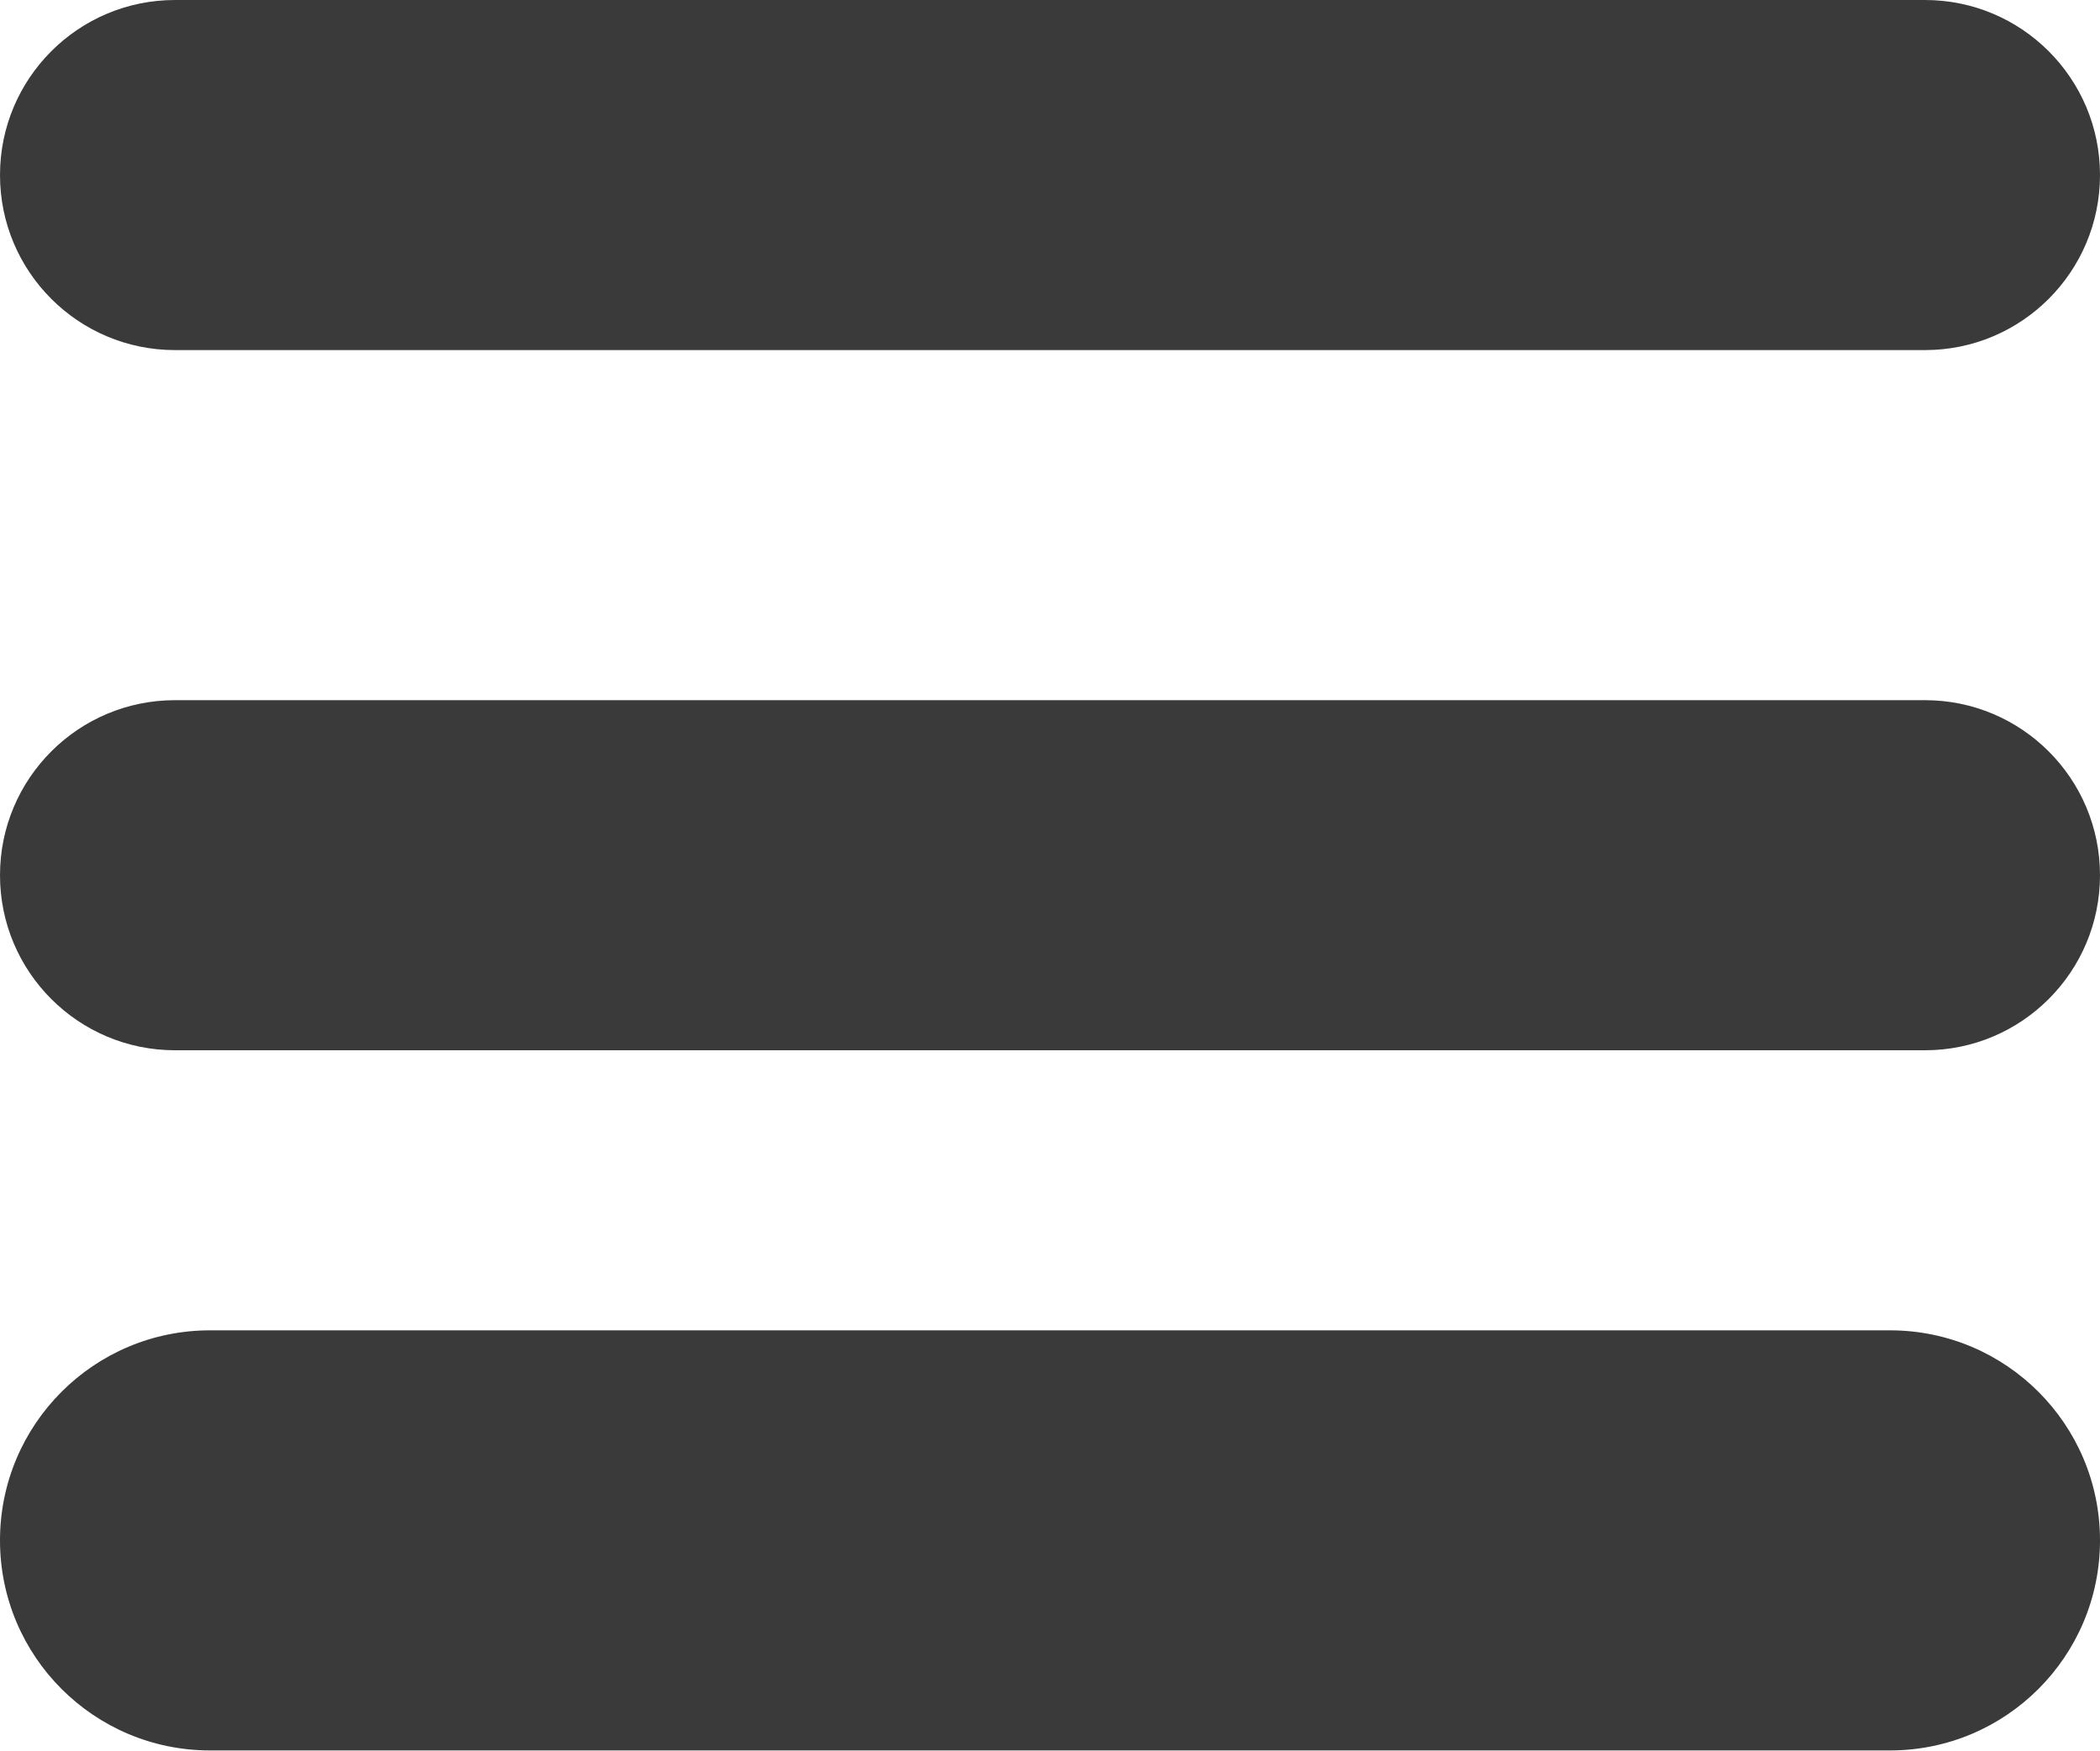
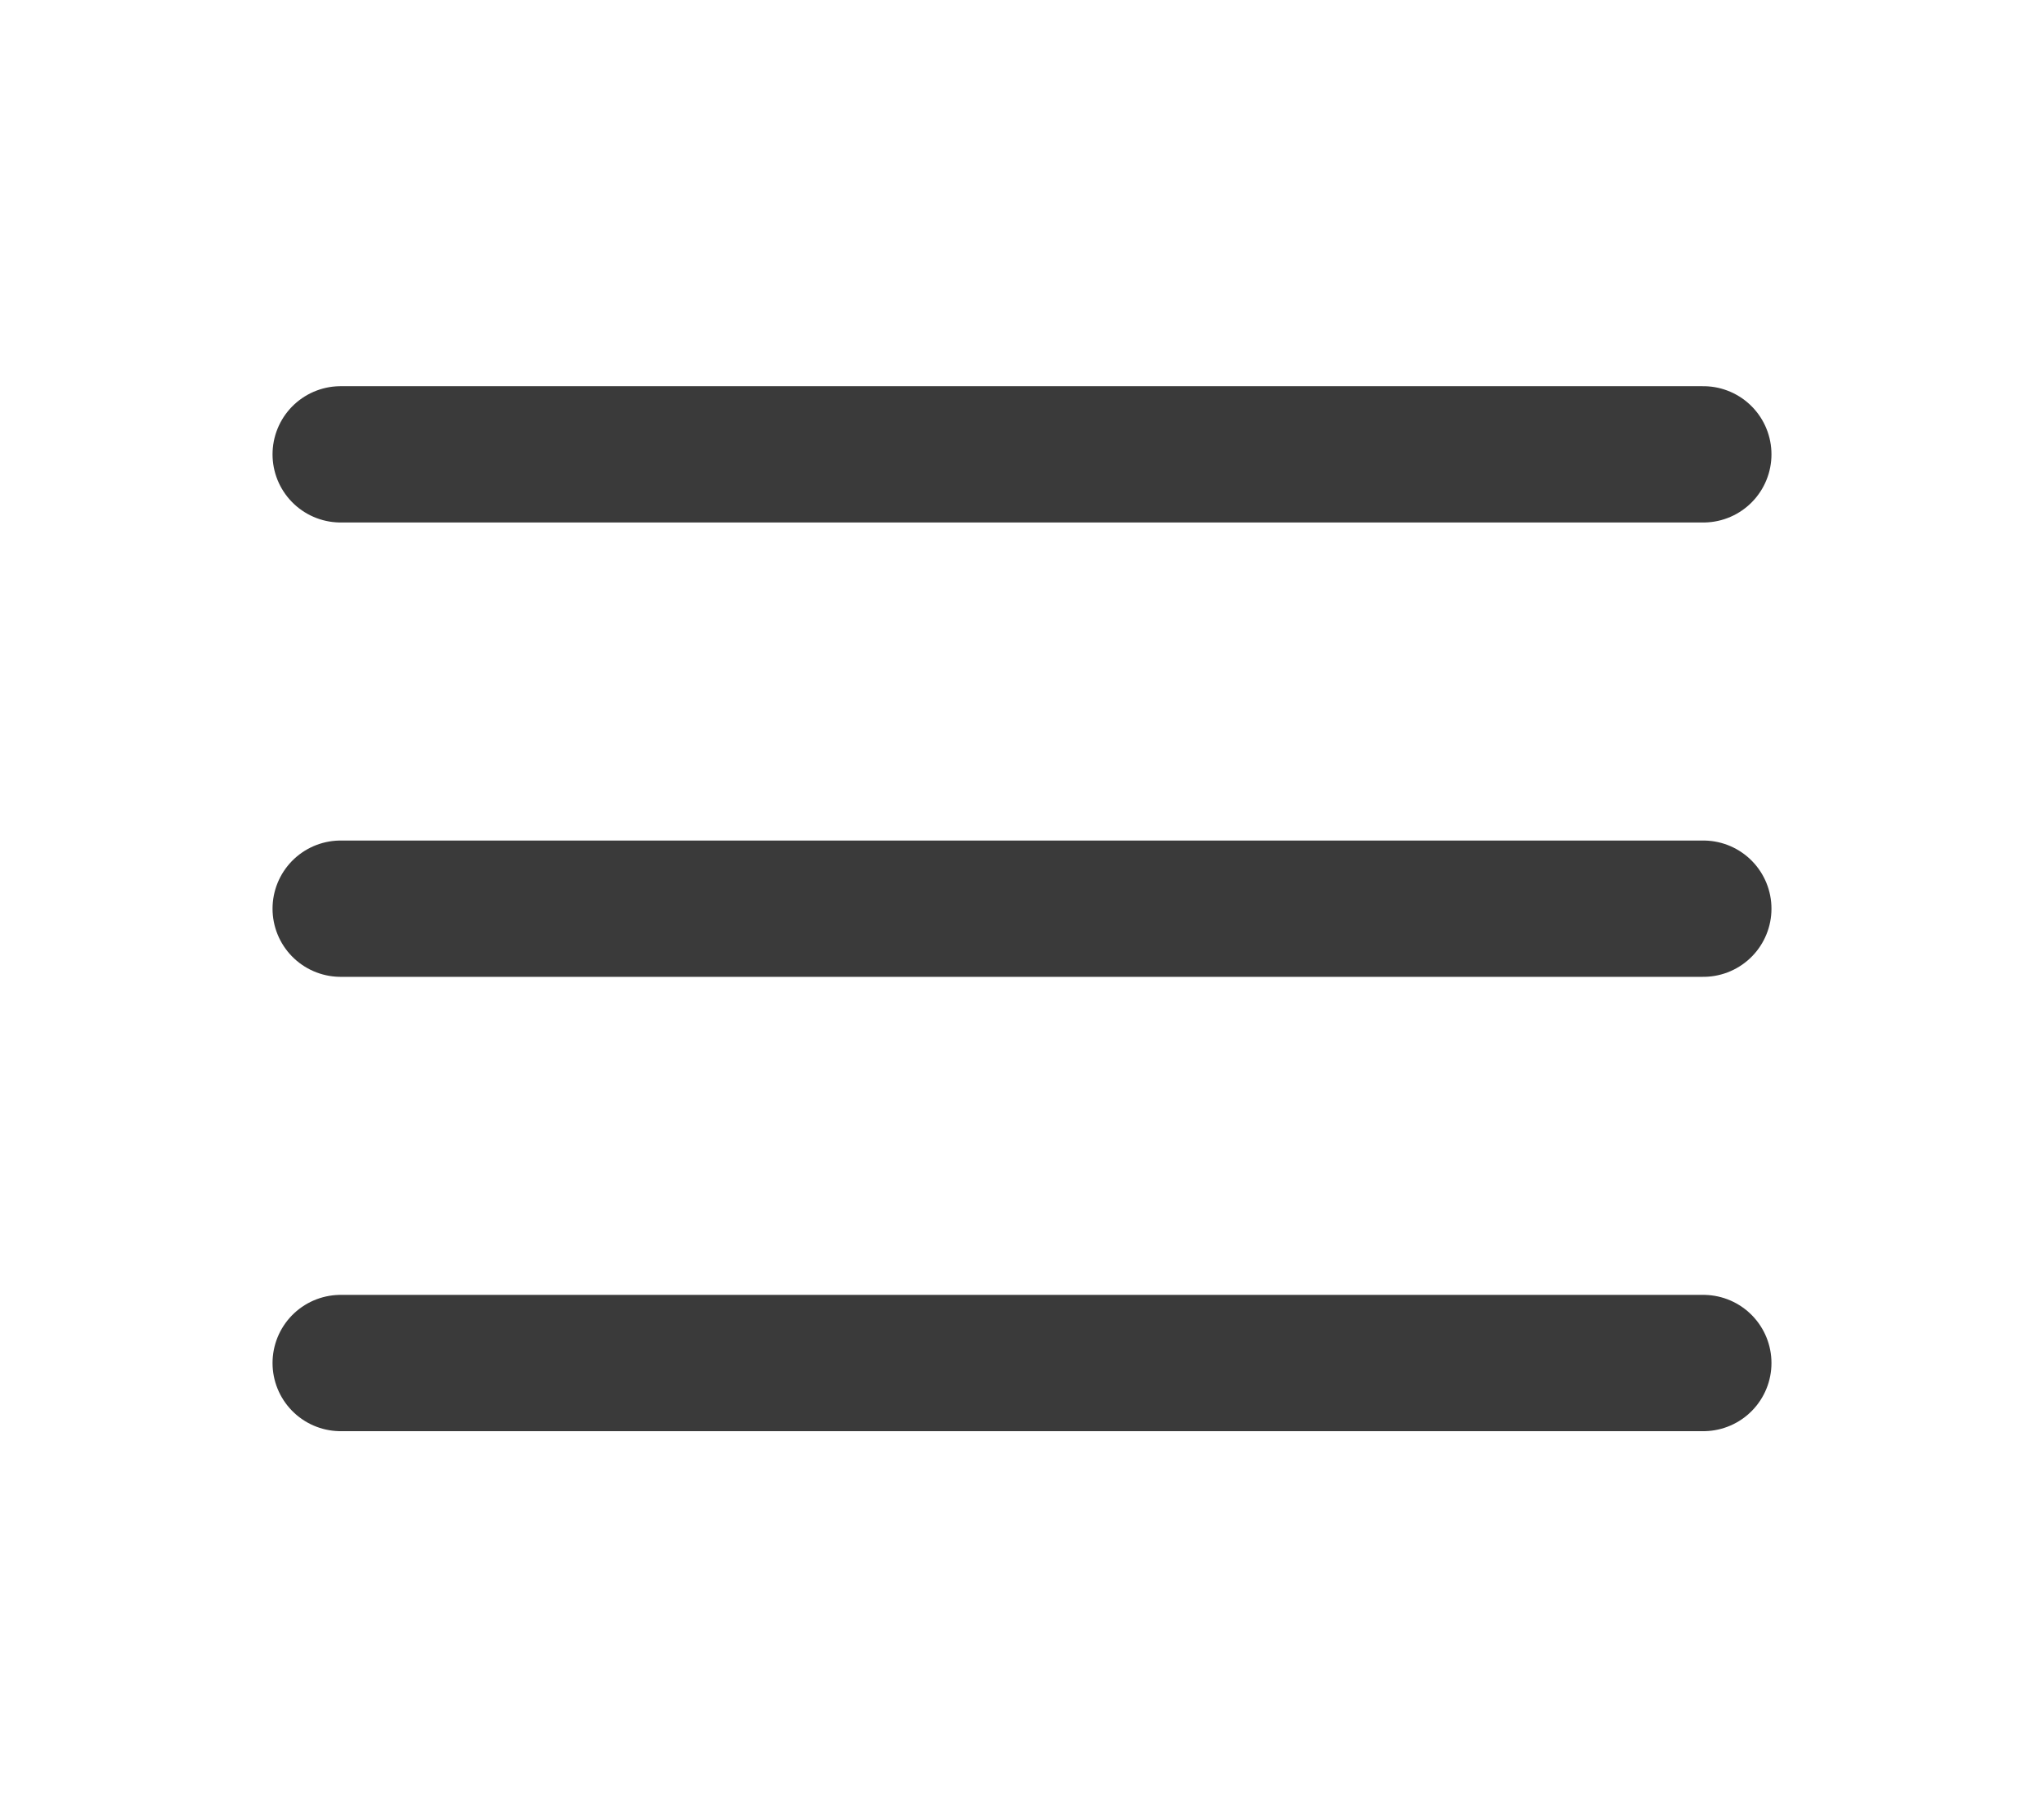
- <svg xmlns="http://www.w3.org/2000/svg" width="30" height="25" viewBox="0 0 30 25">
+ <svg xmlns="http://www.w3.org/2000/svg" id="Layer_1" data-name="Layer 1" width="45" height="40" viewBox="0 0 40 40">
  <defs>
-     <style>.a{fill:#3A3A3A;}</style>
+     <style>.cls-1{fill:none;stroke:#3A3A3A;stroke-linecap:round;stroke-width:3px;}</style>
  </defs>
-   <g transform="translate(-348 -26)">
-     <rect class="a" width="30" height="5" rx="2.5" transform="translate(348 26)" />
-     <rect class="a" width="30" height="5" rx="2.5" transform="translate(348 36)" />
-     <rect class="a" width="30" height="6" rx="3" transform="translate(348 45)" />
+   <g id="Group_445" data-name="Group 445">
+     <line id="Line_49" data-name="Line 49" class="cls-1" x1="5" y1="10" x2="35" y2="10" />
+     <line id="Line_50" data-name="Line 50" class="cls-1" x1="5" y1="20" x2="35" y2="20" />
+     <line id="Line_51" data-name="Line 51" class="cls-1" x1="5" y1="30" x2="35" y2="30" />
  </g>
</svg>
